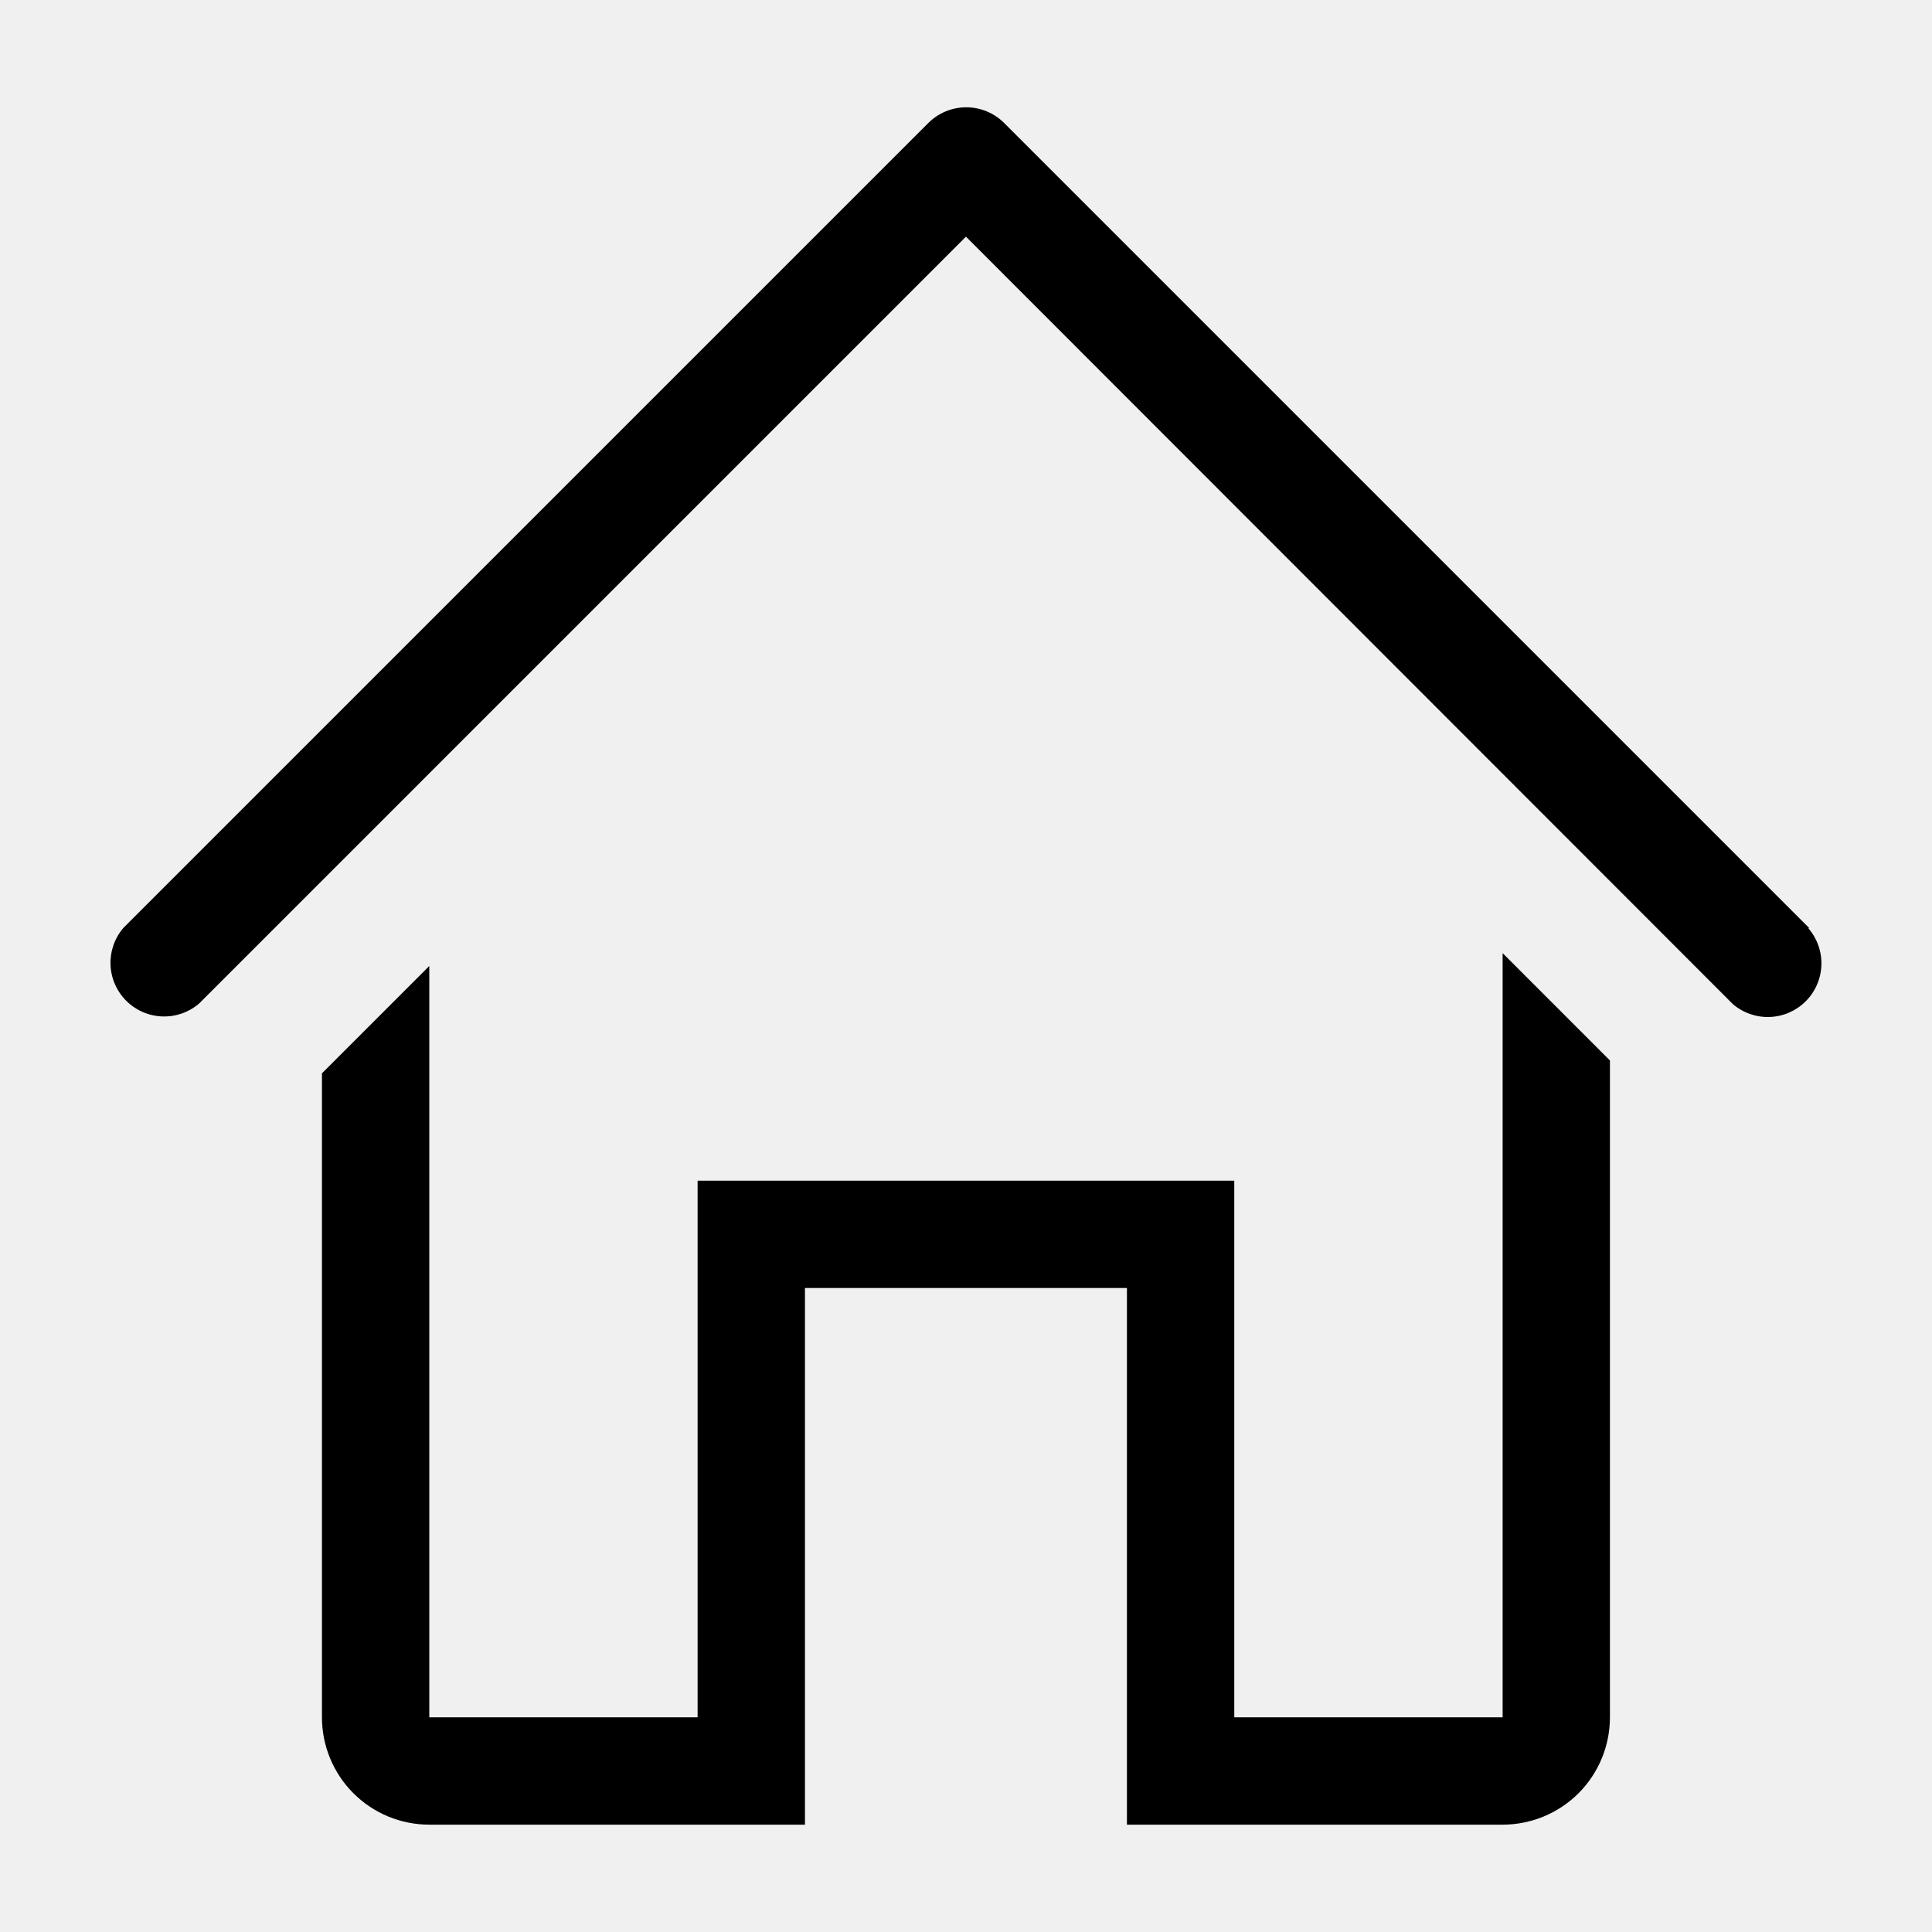
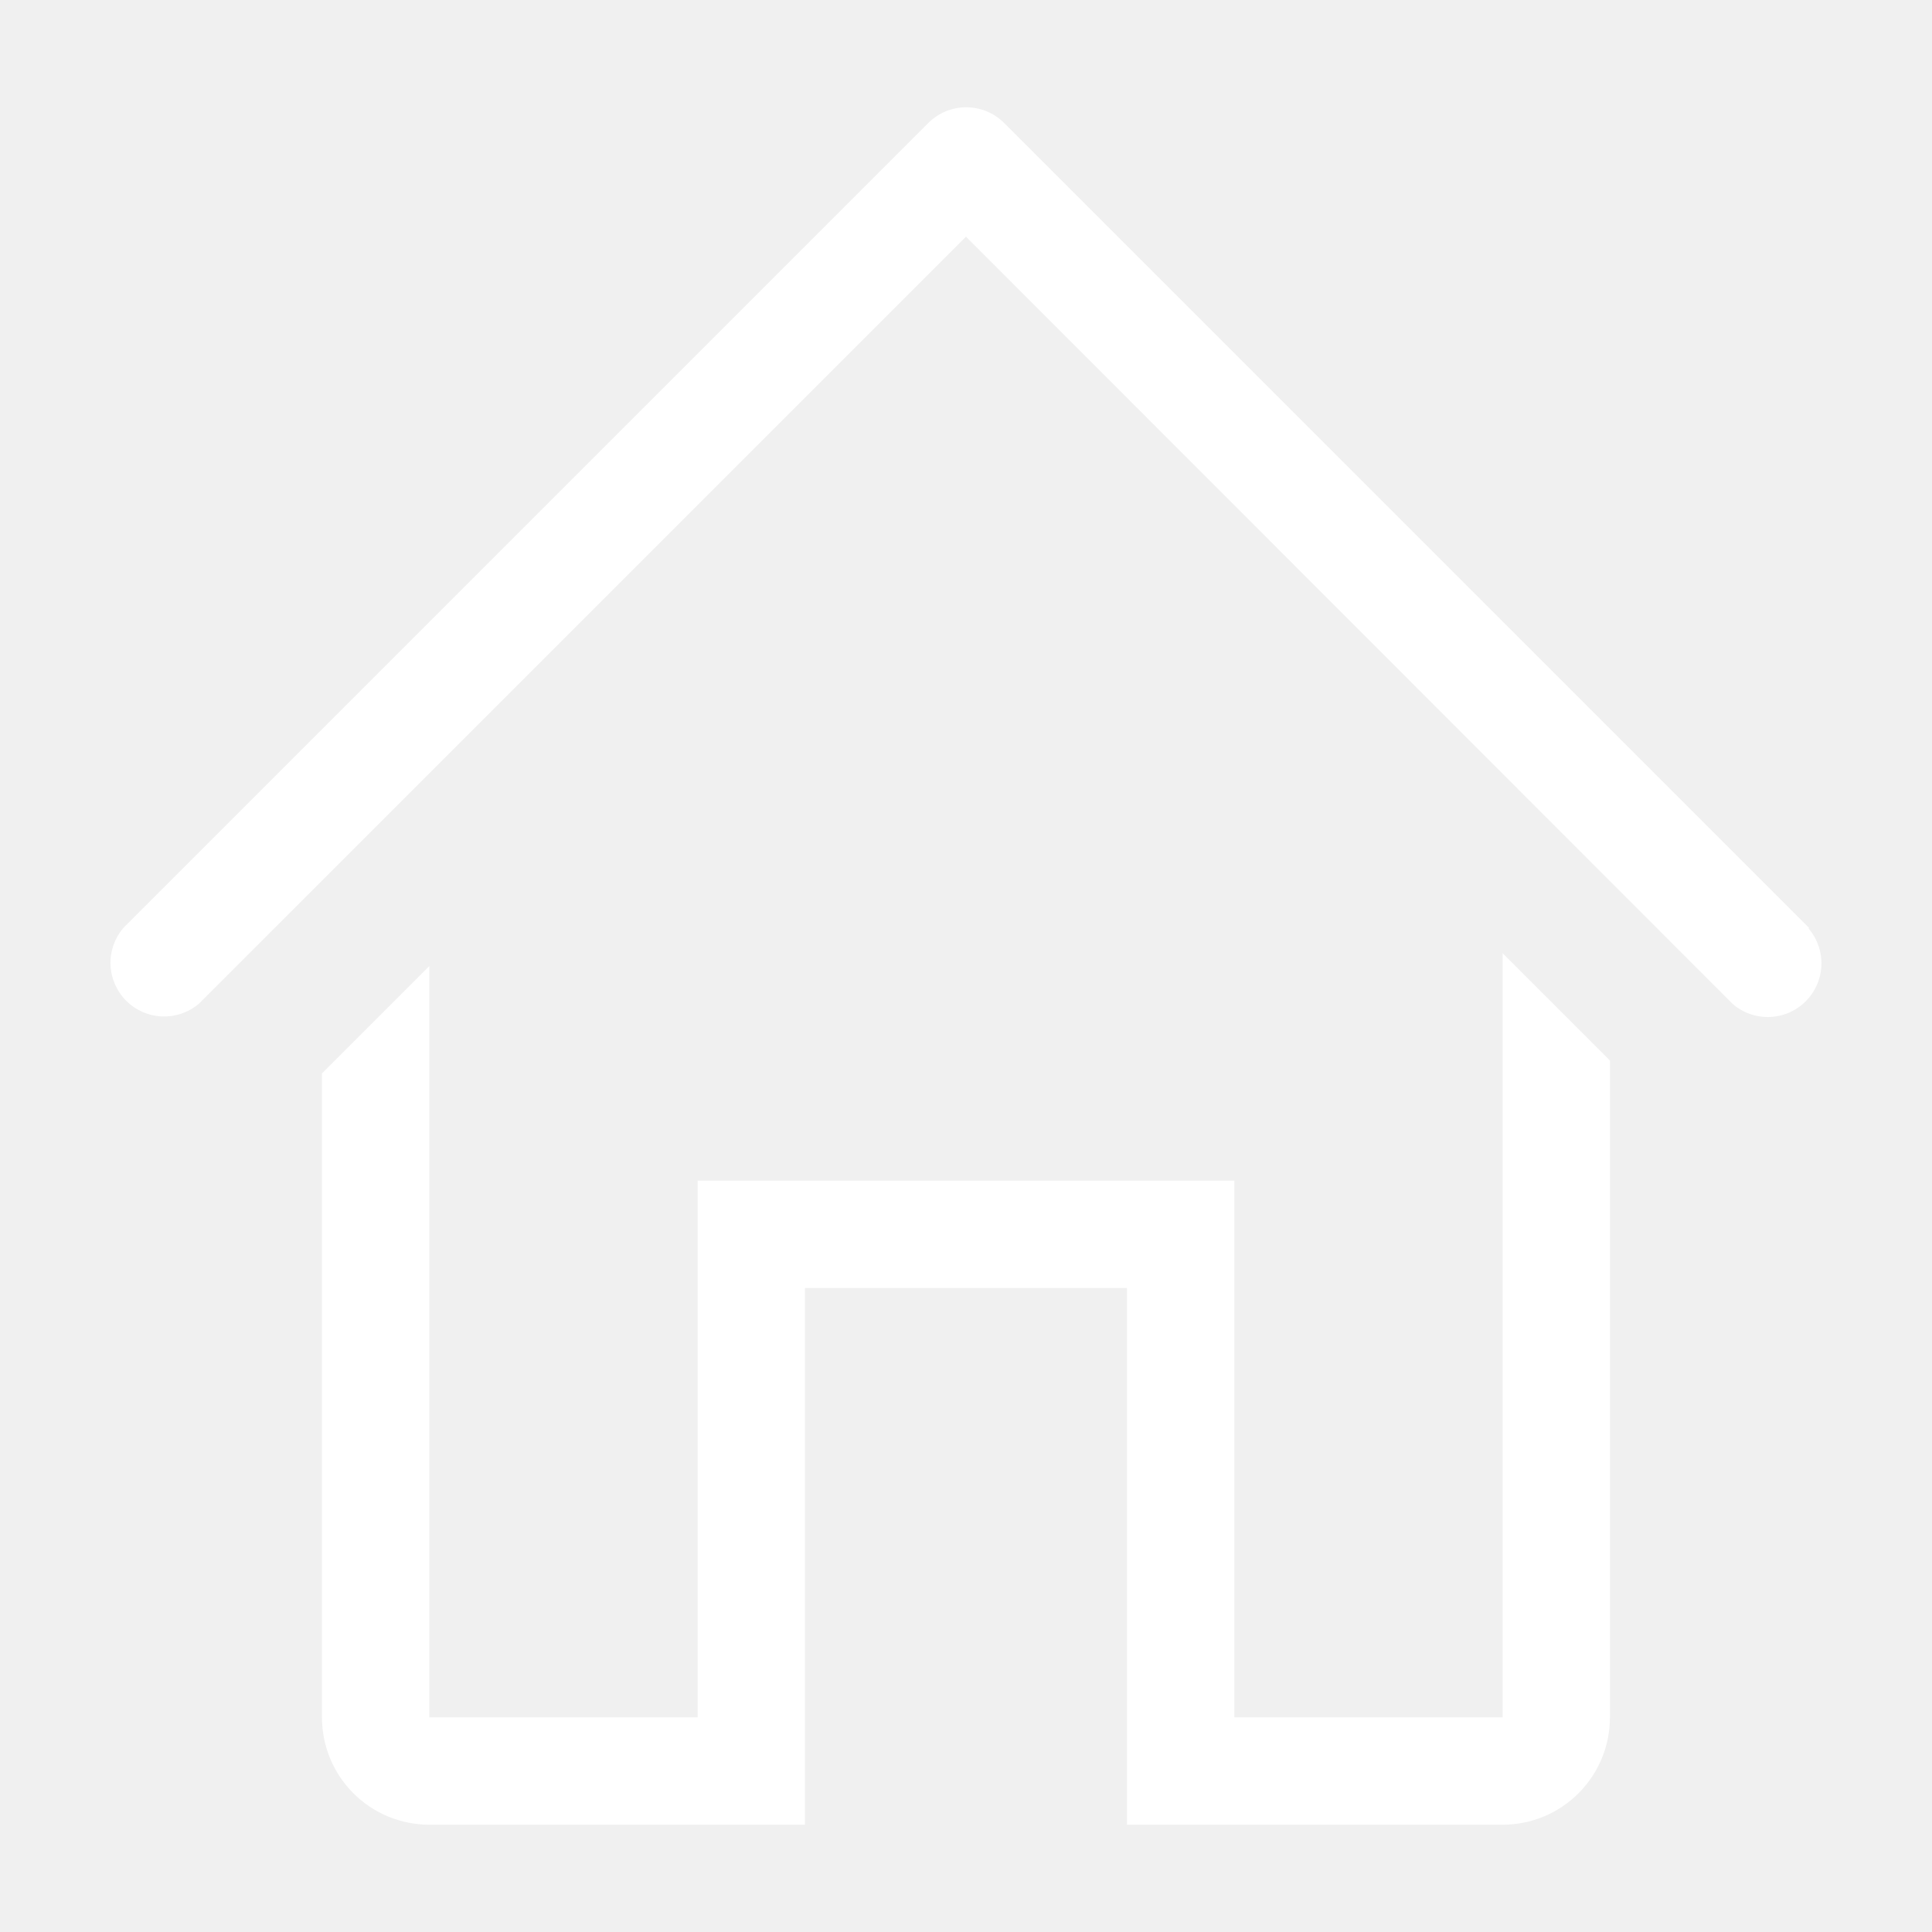
- <svg xmlns="http://www.w3.org/2000/svg" width="50" height="50" viewBox="0 0 50 50" fill="none">
-   <path d="M46.818 24.014L25.985 3.181C25.725 2.922 25.373 2.777 25.006 2.777C24.639 2.777 24.287 2.922 24.027 3.181L3.193 24.014C2.966 24.28 2.847 24.621 2.86 24.971C2.874 25.32 3.019 25.652 3.266 25.899C3.514 26.147 3.845 26.292 4.195 26.305C4.544 26.319 4.886 26.2 5.152 25.972L24.999 6.125L44.846 25.986C45.112 26.214 45.454 26.333 45.803 26.319C46.153 26.306 46.484 26.161 46.732 25.913C46.979 25.666 47.124 25.334 47.137 24.985C47.151 24.635 47.032 24.294 46.804 24.028L46.818 24.014Z" fill="black" />
-   <path d="M38.888 44.444H31.943V30.556H18.054V44.444H11.11V25L8.332 27.778V44.444C8.332 45.181 8.625 45.888 9.146 46.409C9.667 46.93 10.373 47.222 11.11 47.222H20.832V33.333H29.165V47.222H38.888C39.624 47.222 40.331 46.93 40.852 46.409C41.373 45.888 41.665 45.181 41.665 44.444V27.445L38.888 24.667V44.444Z" fill="black" />
+ <svg xmlns="http://www.w3.org/2000/svg" width="60" height="60" viewBox="0 0 60 60" fill="none">
+   <path d="M56.182 28.817L31.182 3.817C30.87 3.506 30.447 3.332 30.007 3.332C29.567 3.332 29.144 3.506 28.832 3.817L3.832 28.817C3.559 29.136 3.416 29.546 3.432 29.965C3.449 30.385 3.622 30.782 3.919 31.079C4.216 31.376 4.614 31.55 5.033 31.566C5.453 31.582 5.863 31.44 6.182 31.167L29.999 7.35L53.815 31.183C54.134 31.456 54.544 31.599 54.964 31.583C55.383 31.567 55.781 31.393 56.078 31.096C56.375 30.799 56.549 30.401 56.565 29.982C56.581 29.562 56.438 29.152 56.165 28.833L56.182 28.817Z" fill="white" />
+   <path d="M46.665 53.335H38.332V36.668H21.665V53.335H13.332V30.002L9.999 33.335V53.335C9.999 54.219 10.35 55.067 10.975 55.692C11.6 56.317 12.448 56.668 13.332 56.668H24.998V40.002H34.998V56.668H46.665C47.549 56.668 48.397 56.317 49.022 55.692C49.647 55.067 49.998 54.219 49.998 53.335V32.935L46.665 29.602V53.335Z" fill="white" />
</svg>
